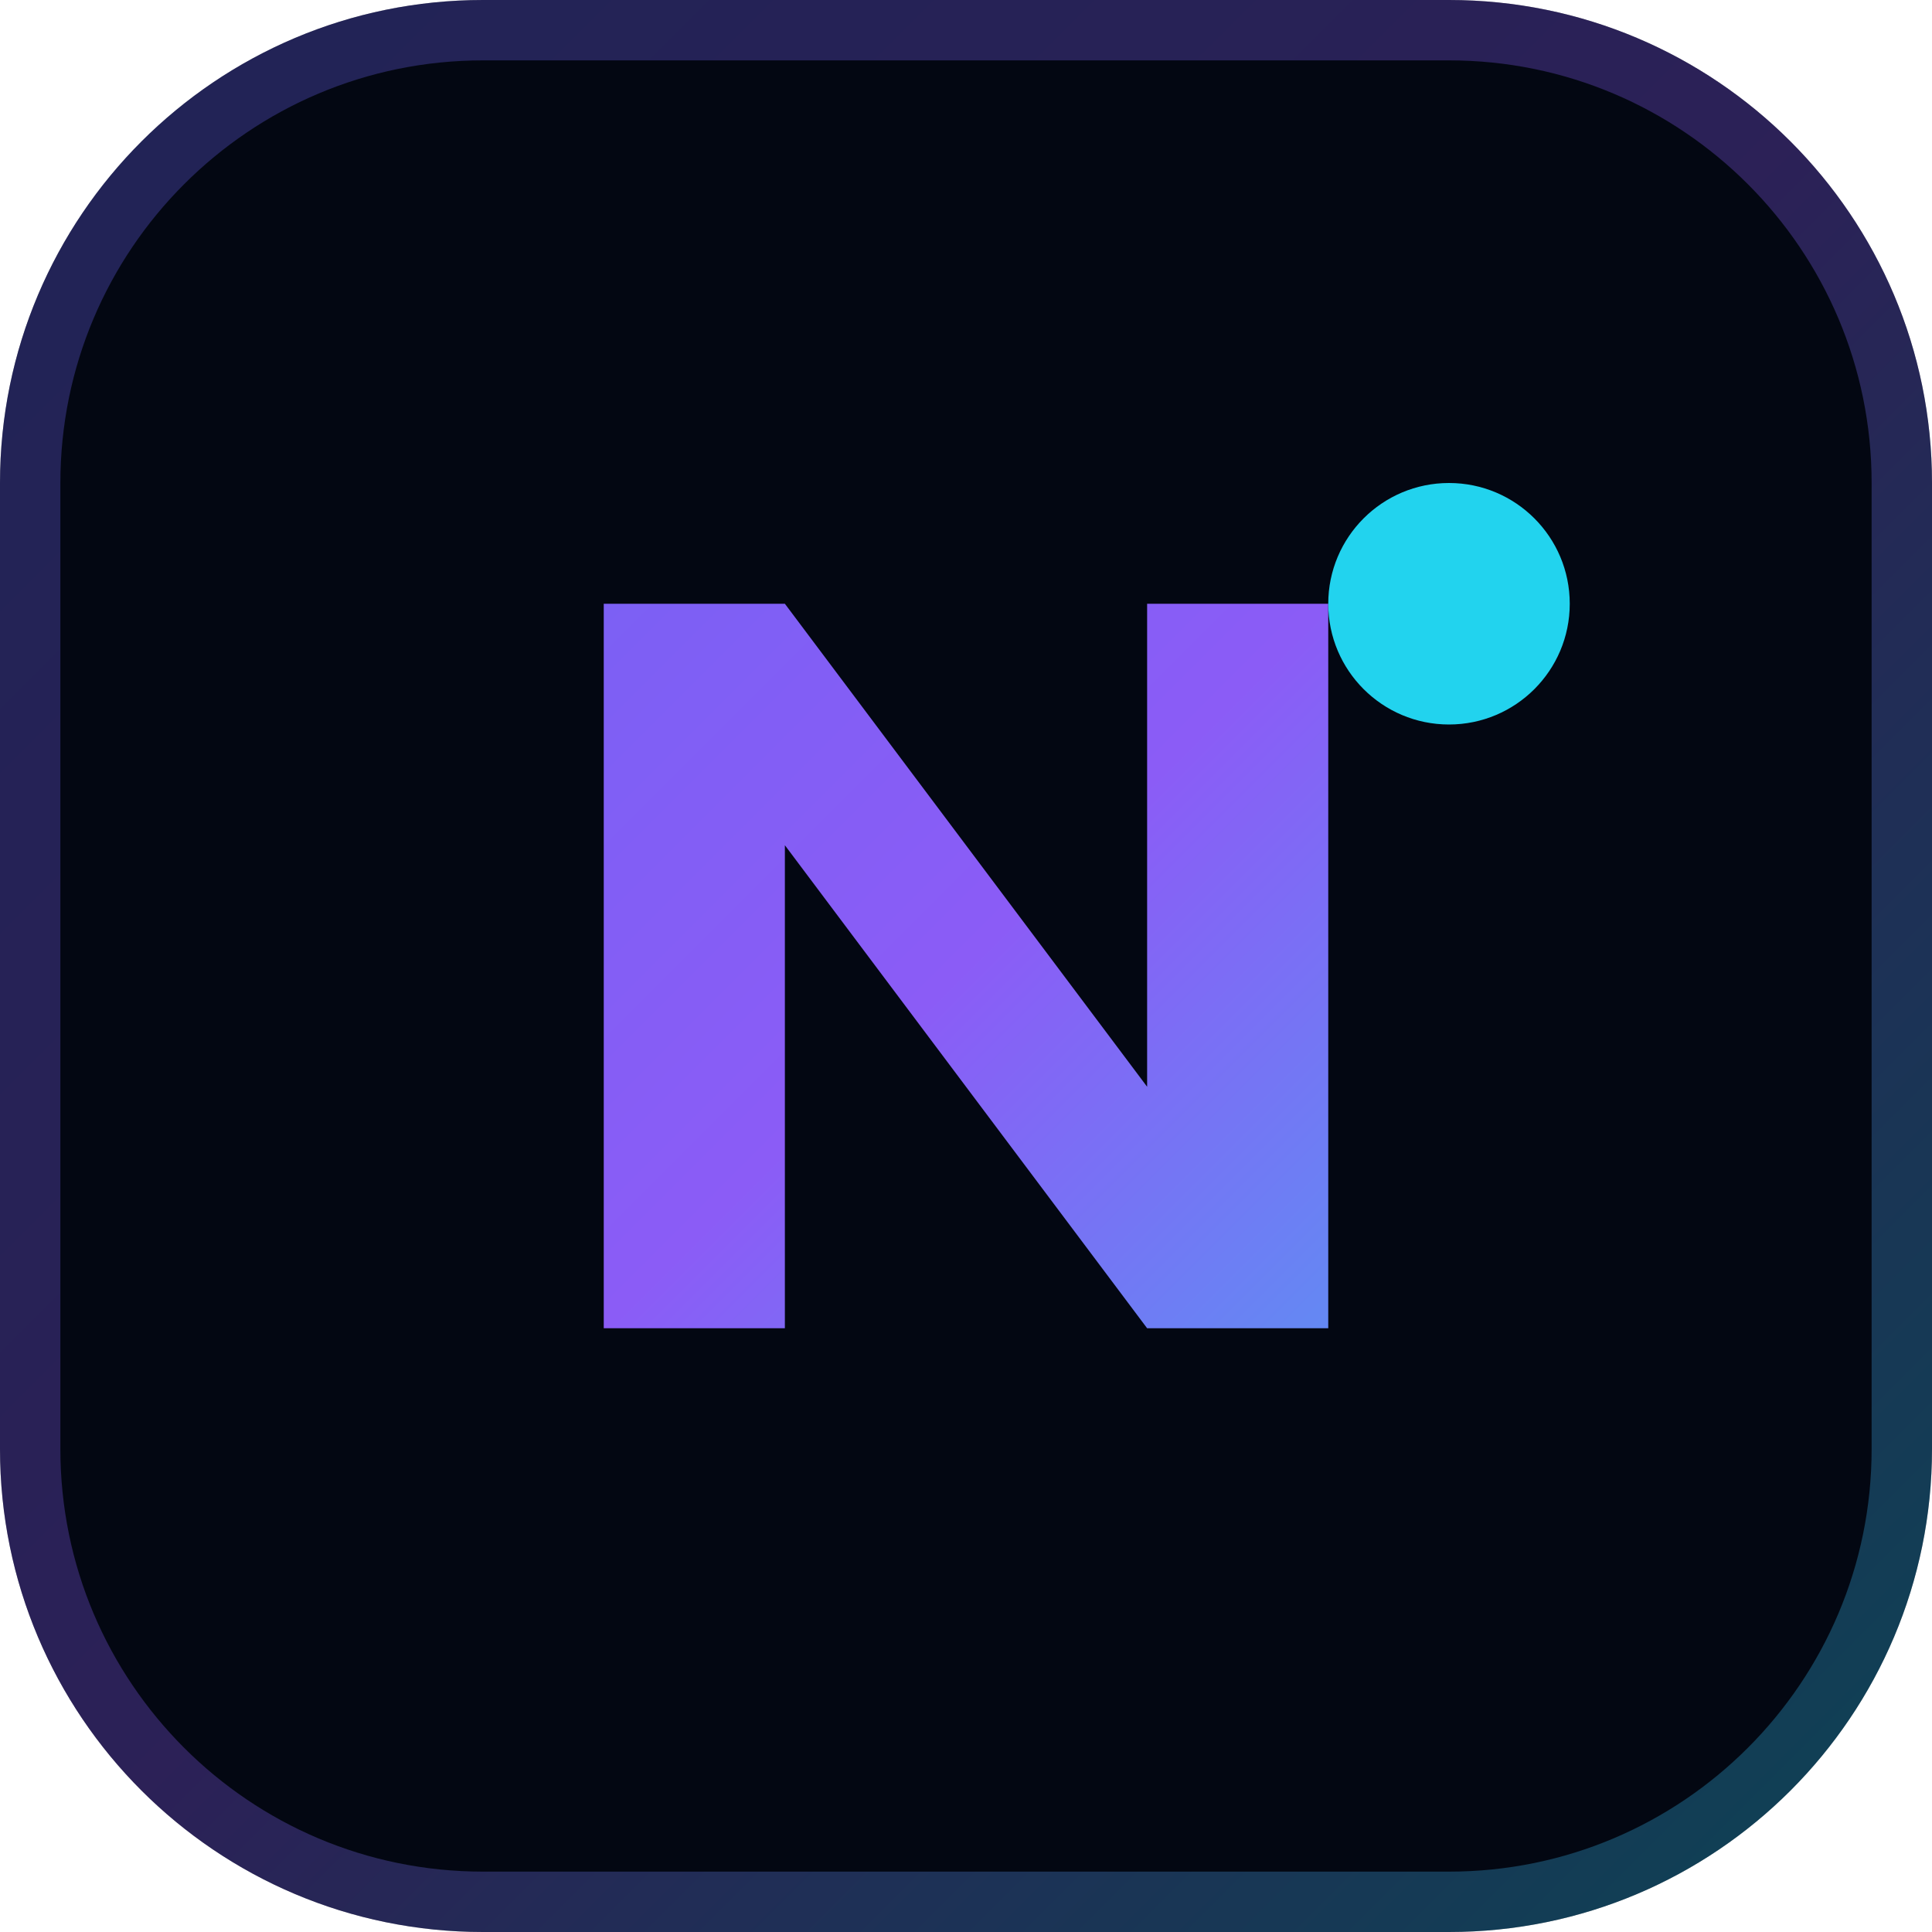
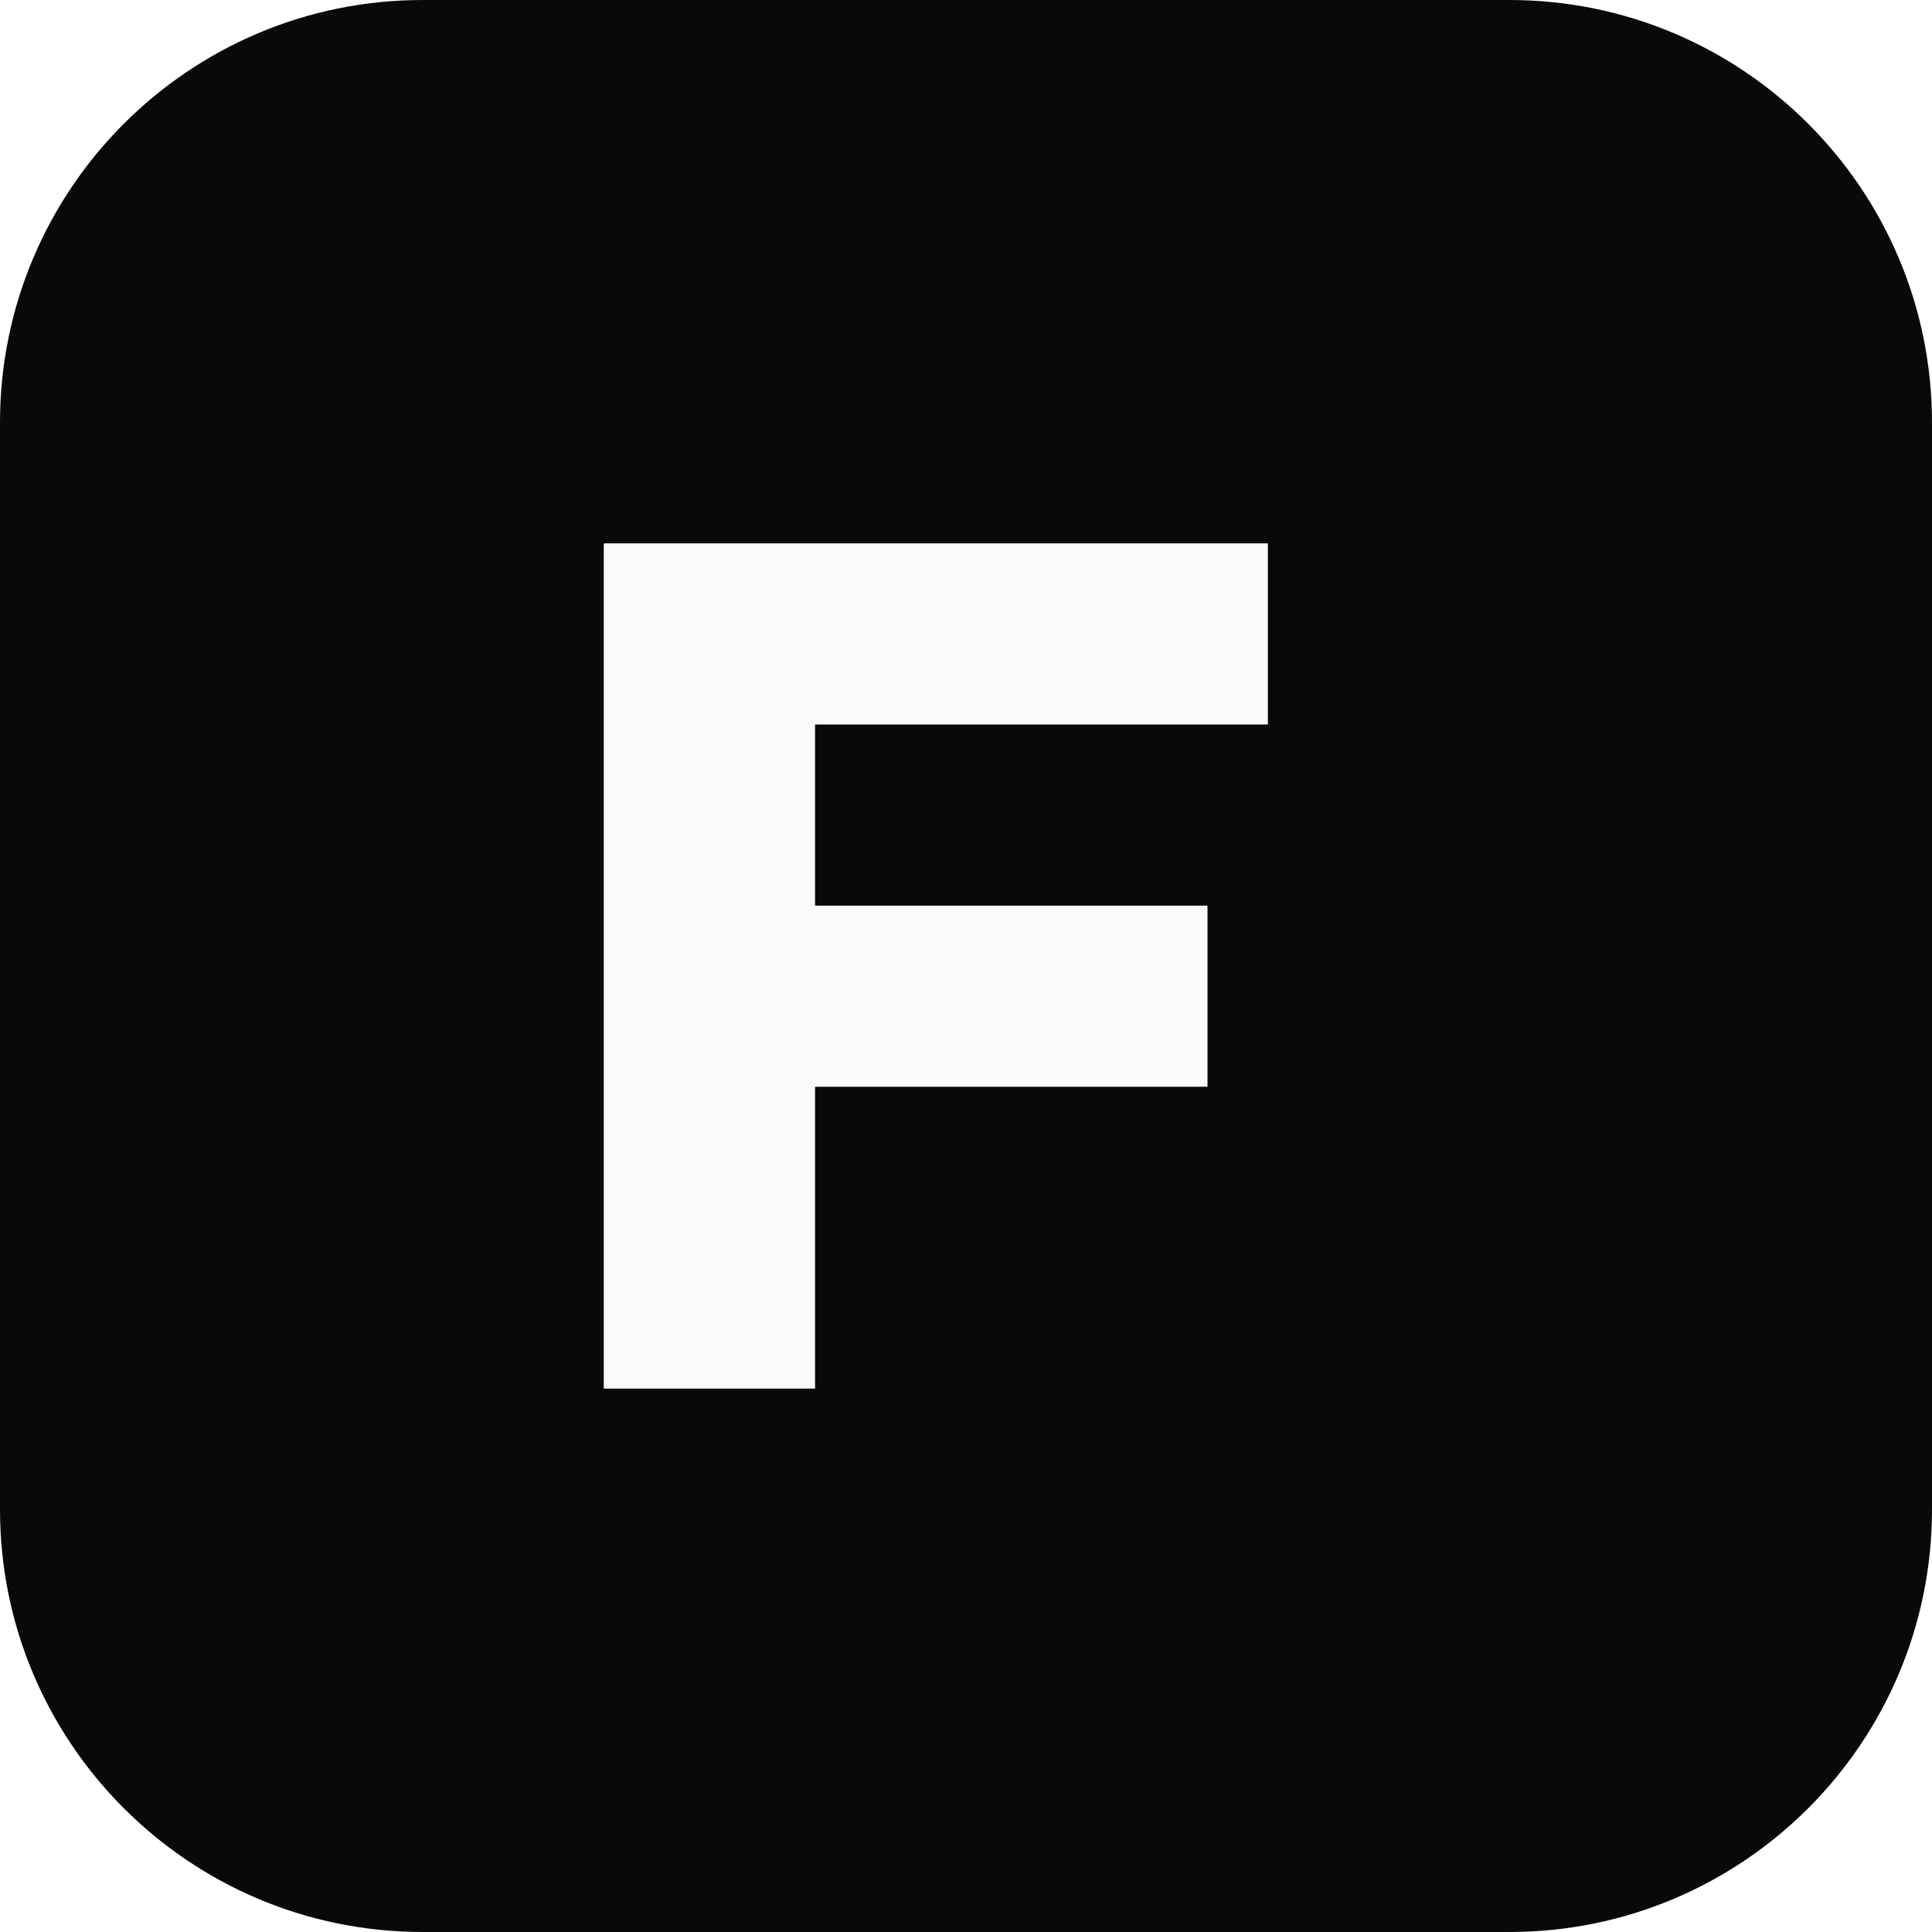
- <svg xmlns="http://www.w3.org/2000/svg" width="32" height="32" viewBox="0 0 64 64" fill="none">
-   <rect width="64" height="64" rx="16" fill="#030712" />
-   <rect x="1" y="1" width="62" height="62" rx="15" stroke="url(#g)" stroke-width="2" stroke-opacity="0.3" />
-   <path d="M20 44V20h6l12 16V20h6v24h-6L26 28v16h-6z" fill="url(#g)" />
-   <circle cx="48" cy="20" r="4" fill="#22d3ee" />
-   <defs>
-     <linearGradient id="g" x1="0" y1="0" x2="64" y2="64" gradientUnits="userSpaceOnUse">
-       <stop stop-color="#6366f1" />
-       <stop offset="0.5" stop-color="#8b5cf6" />
-       <stop offset="1" stop-color="#22d3ee" />
-     </linearGradient>
-   </defs>
+ <svg xmlns="http://www.w3.org/2000/svg" viewBox="0 0 64 64" width="64" height="64">
+   <rect width="64" height="64" rx="14" fill="#09090b" />
+   <path d="M20 46V18h22v6H27v6h13v6H27v10h-7z" fill="#fafafa" />
</svg>
